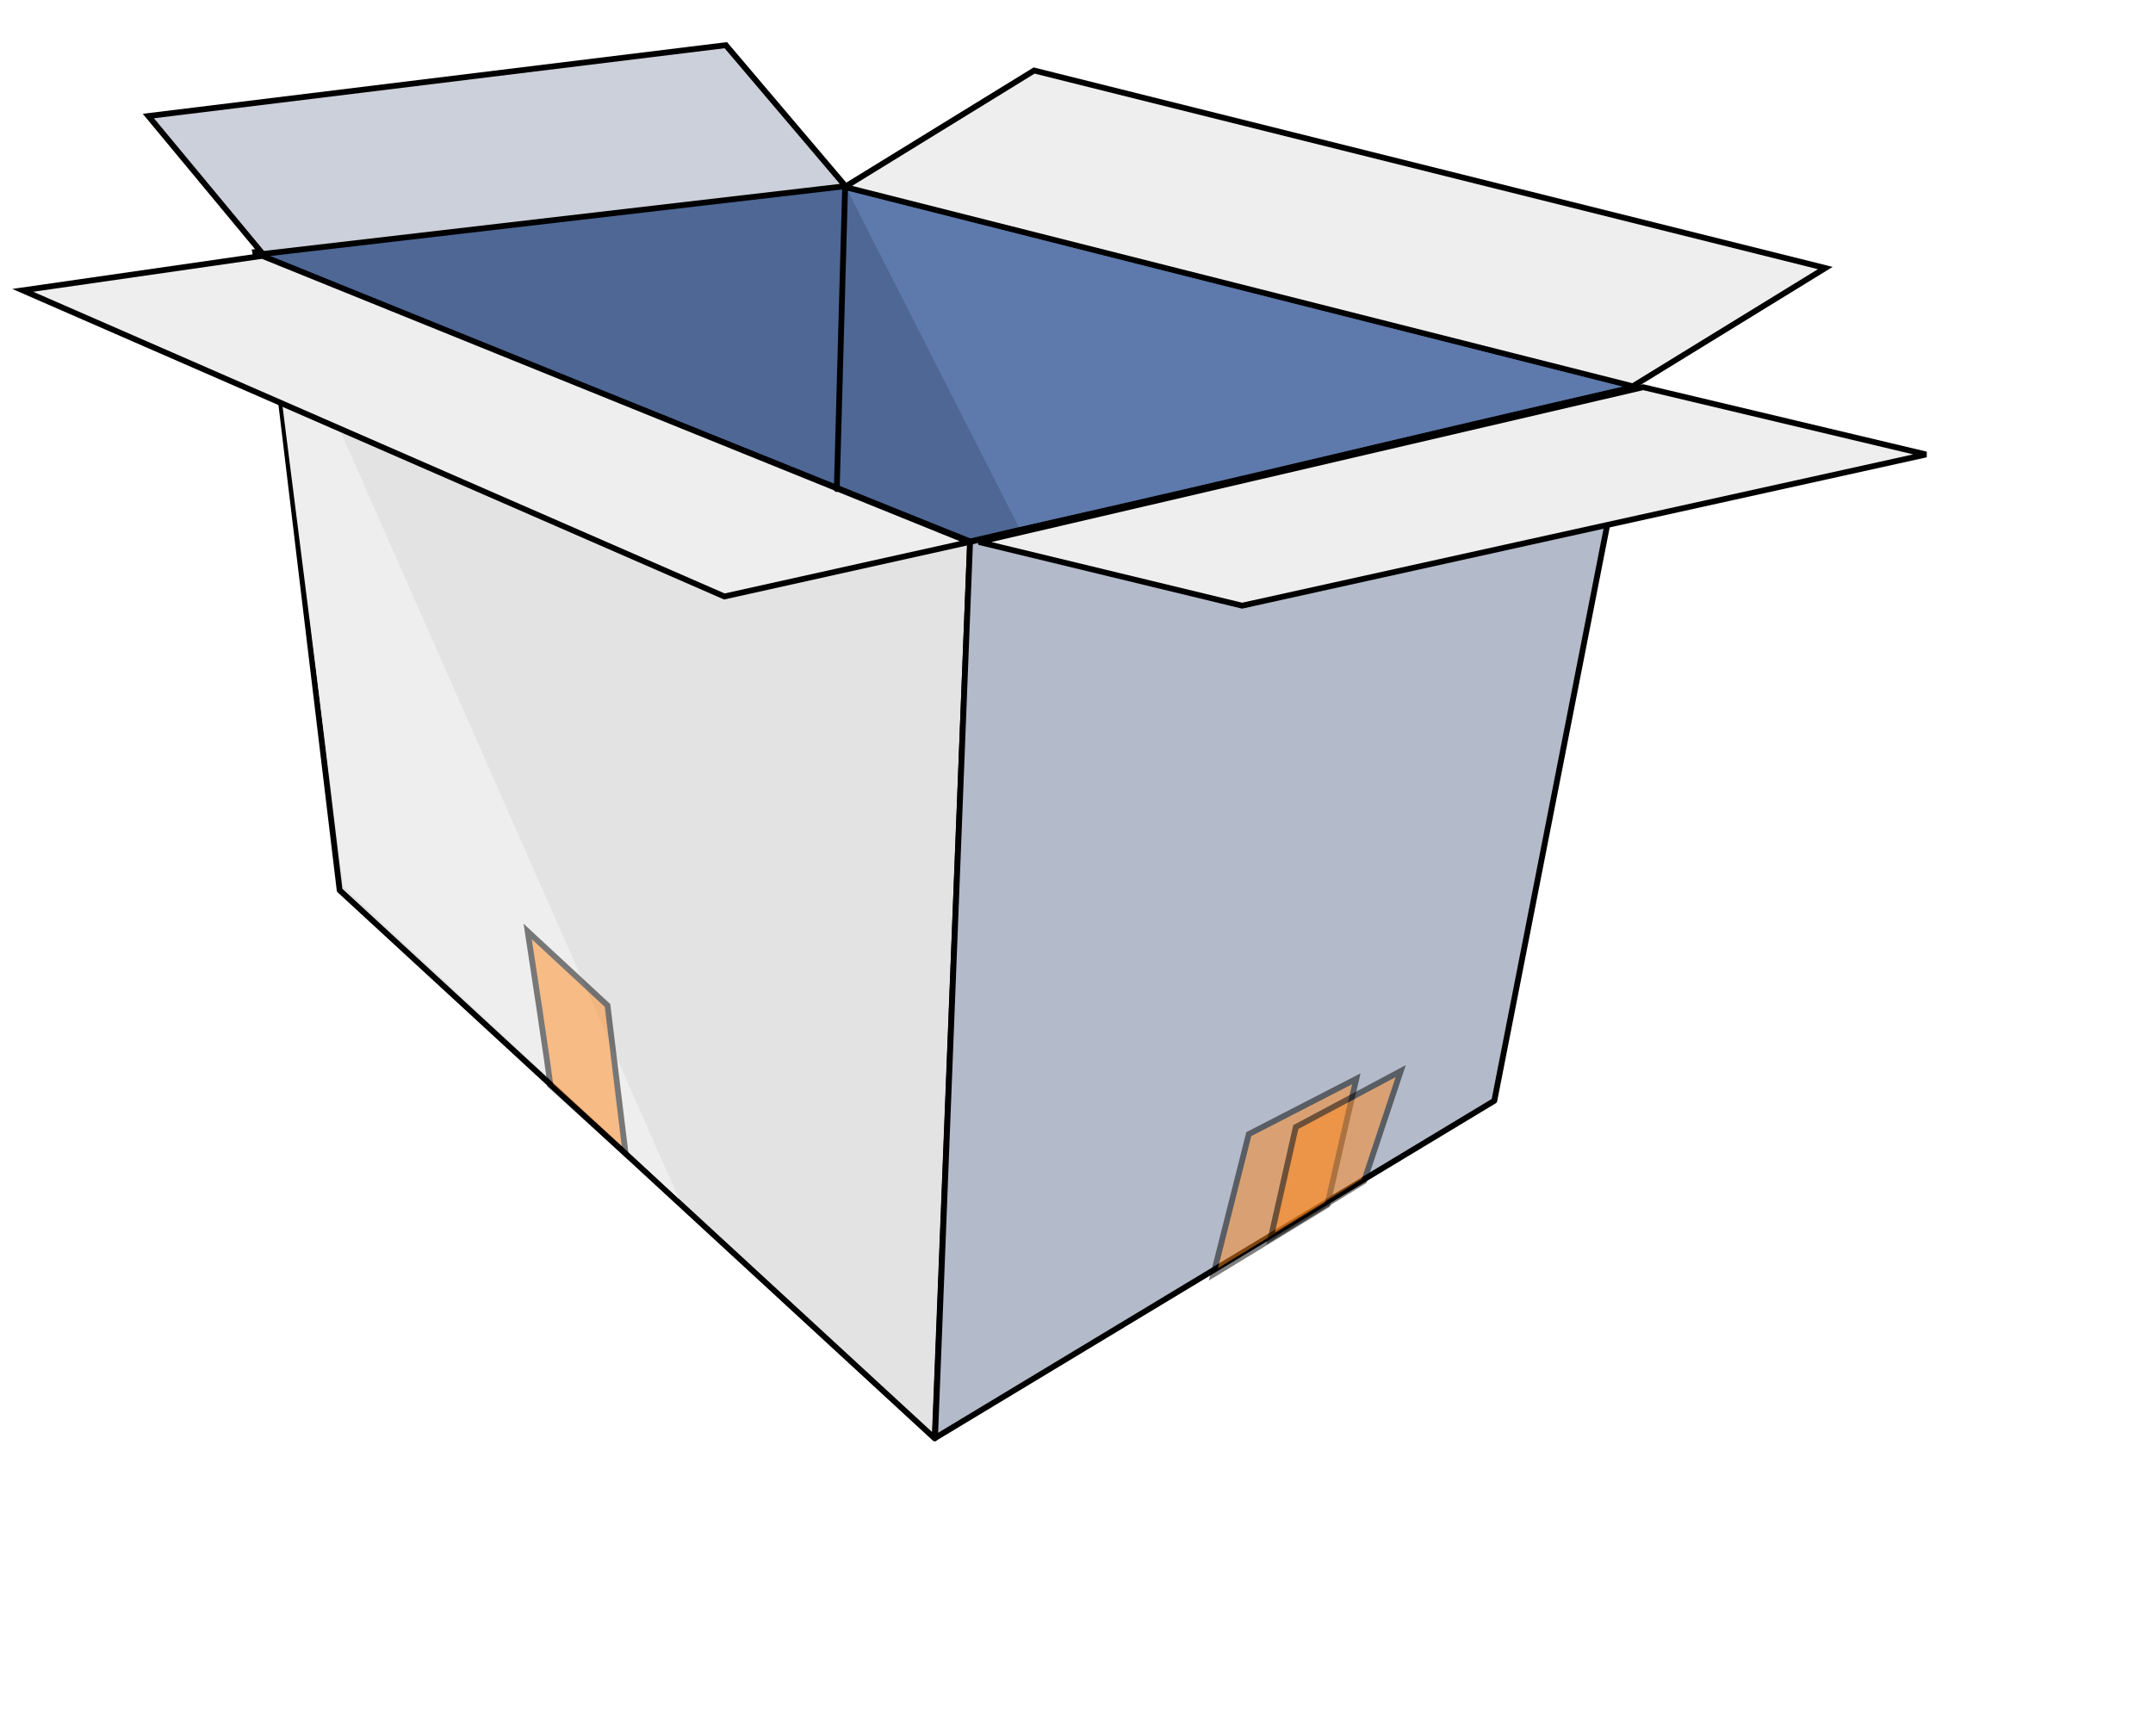
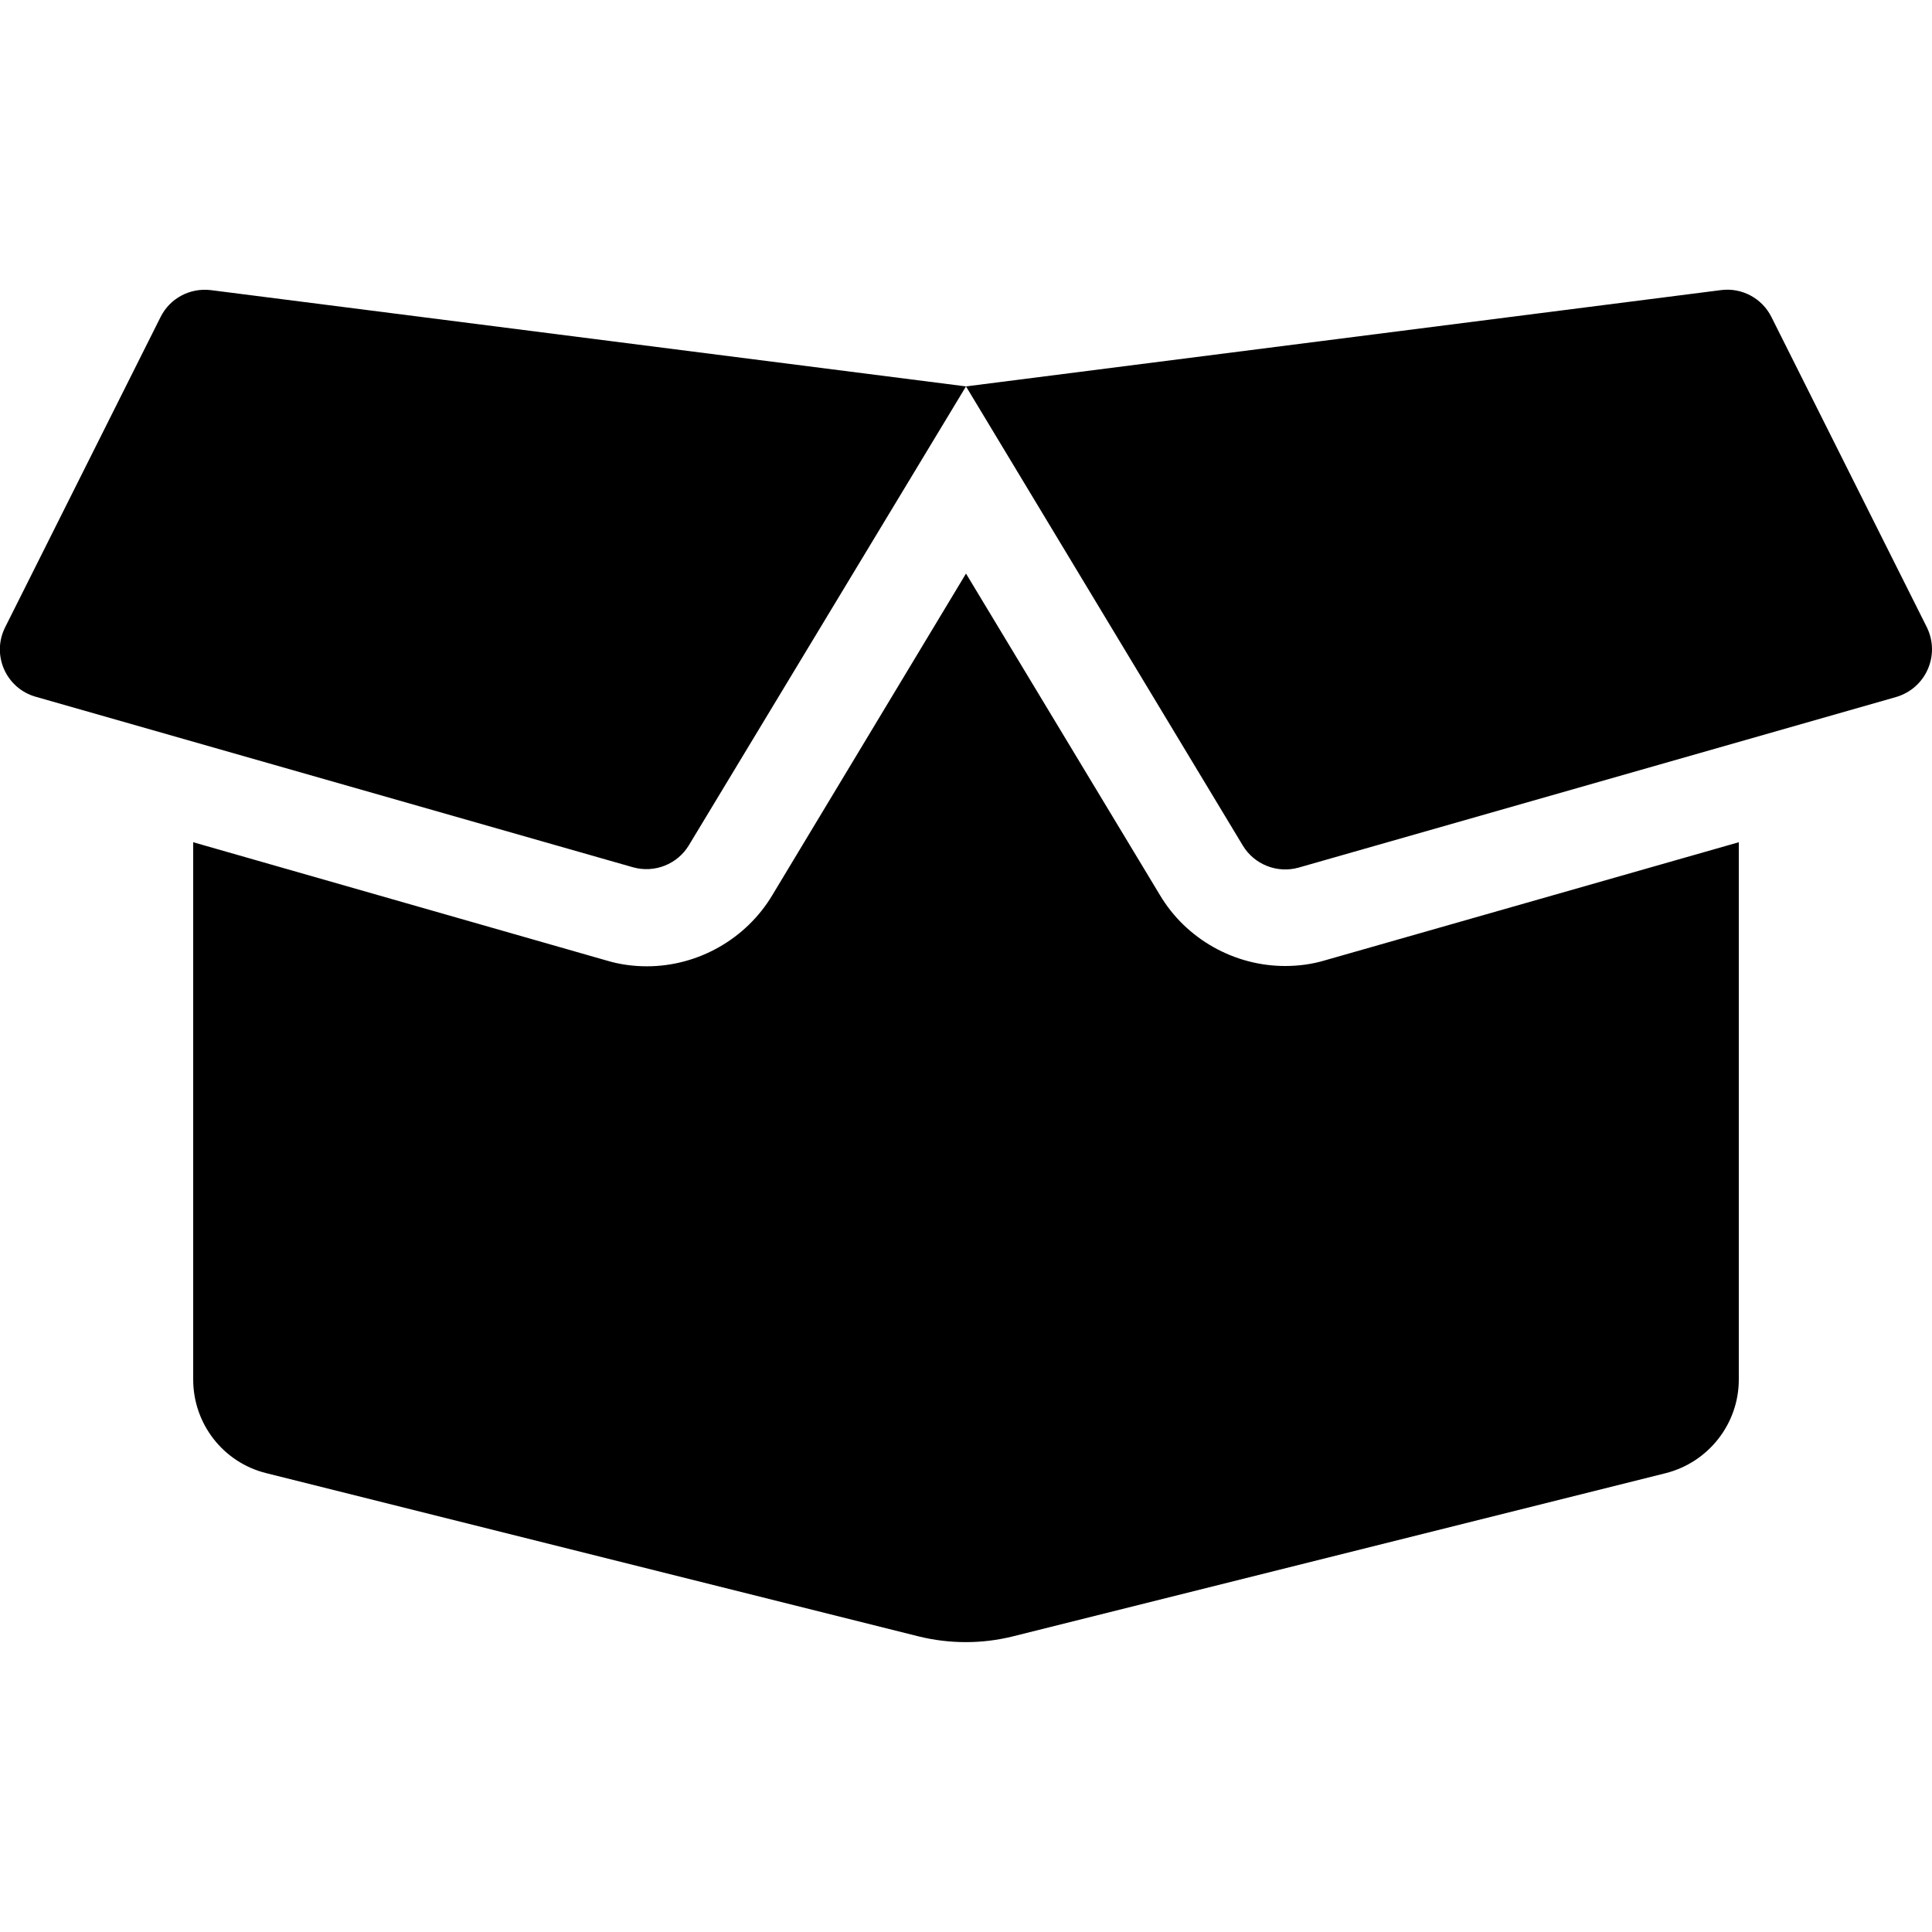
- <svg xmlns="http://www.w3.org/2000/svg" id="svg2" viewBox="0 0 744.09 600" version="1.0">
-   <g id="layer1">
-     <g id="g3208" transform="translate(15.543 -23.315)">
-       <path id="path3233" style="fill-rule:evenodd;stroke:#000000;stroke-width:2;fill:#4e6795" d="m548.54 154.78l-274.08-67.803-201.83 23.453 19.241 107.97 397.49 43.95s58.14-86.75 59.18-107.57z" />
-       <path id="path2459" style="stroke-linejoin:round;fill-rule:evenodd;stroke:#000000;stroke-width:2;fill:#e3e3e3" d="m75.58 112.28l244.15 98.19-12.23 310.01-205.66-189.46-26.26-218.74z" />
-       <path id="path3231" style="stroke-linejoin:round;fill-rule:evenodd;stroke:#000000;stroke-width:2;fill:#b3bac9" d="m549.29 157l-229.56 53.47-12.12 309.89 193.29-116.57 48.39-246.79z" />
-       <path id="path3204" style="fill-rule:evenodd;fill:#eeeeee" d="m75.58 112.28l143.56 325.45-116.01-108-27.55-217.45z" />
-       <path id="path3237" style="opacity:.5;fill-rule:evenodd;stroke:#000000;stroke-width:2;fill:#ff881d" d="m174.62 398.42c0.22-0.89-7.79-53.15-7.79-53.15l27.59 25.57 6.23 51.15-26.03-23.57z" />
-       <path id="path3239" style="opacity:.5;fill-rule:evenodd;stroke:#000000;stroke-width:2;fill:#ff881d" d="m403.81 463.8l12.24-48.48 37.16-19.13-10.02 43.59-39.38 24.02z" />
-       <path id="path3241" style="opacity:.5;fill-rule:evenodd;stroke:#000000;stroke-width:2;fill:#ff881d" d="m468.56 393.53l-36.27 19.34-8.68 38.48 32.27-19.8 12.68-38.02z" />
-       <path id="path3243" style="fill-rule:evenodd;stroke:#000000;stroke-width:2;fill:#eeeeee" d="m234.81 229.48l84.68-18.83-244.38-98.9-82.785 11.92 242.48 105.81z" />
-       <path id="path3245" style="fill-rule:evenodd;stroke:#000000;stroke-width:2;fill:#eeeeee" d="m552.35 157.14l-229.58 53.51 90.97 22.01 236.4-52.26-97.79-23.26z" />
-       <path id="path3247" style="fill-rule:evenodd;stroke:#000000;stroke-width:2;fill:#eeeeee" d="m341.86 47.69l-65.45 40.256 272.35 68.884 66.53-40.87-273.43-68.27z" />
-       <path id="path3263" style="fill-rule:evenodd;stroke:#000000;stroke-width:2;fill:#ccd0db" d="m75.288 111.1l201.38-23.446-41.36-48.726-199.58 24.491 39.558 47.681z" />
-       <path id="path3206" style="fill-rule:evenodd;fill:#5e79ab" d="m545.11 156.94l-267.66-67.615 59.11 116.16c88.12-19.76 132.51-31.23 208.55-48.54z" />
-       <path id="path2426" style="stroke-linejoin:round;fill-rule:evenodd;stroke:#000000;stroke-width:2;fill:#c3b797" d="m276.53 87.811l-2.88 104.56 2.88-104.56z" />
-     </g>
-   </g>
+ <svg xmlns="http://www.w3.org/2000/svg" width="800" height="800" viewBox="0 0 600 600">
+   <path d="M399.094 300c-15.844 0-30.75-8.438-38.813-21.938L300 178.125l-60.188 99.938c-8.156 13.593-23.062 22.03-38.906 22.03-4.219 0-8.437-.562-12.469-1.78L60 261.563v166.875c0 13.78 9.375 25.78 22.688 29.062l202.687 50.719c9.563 2.344 19.594 2.344 29.063 0L517.313 457.5C530.625 454.125 540 442.125 540 428.437V261.563L411.562 298.22c-4.03 1.219-8.25 1.781-12.468 1.781Zm199.312-105.188-48.281-96.375c-2.906-5.812-9.188-9.187-15.656-8.343L300 120l85.969 142.594c3.562 5.906 10.687 8.719 17.344 6.844l185.53-52.97c9.282-2.718 13.782-13.03 9.563-21.655ZM49.875 98.438 1.594 194.814c-4.313 8.625.281 18.937 9.469 21.562l185.53 52.969c6.657 1.875 13.782-.938 17.345-6.844L300 120 65.437 90.094c-6.468-.75-12.656 2.531-15.562 8.344Zm0 0" style="stroke:none;fill-rule:nonzero;fill:#000;fill-opacity:1" />
</svg>
